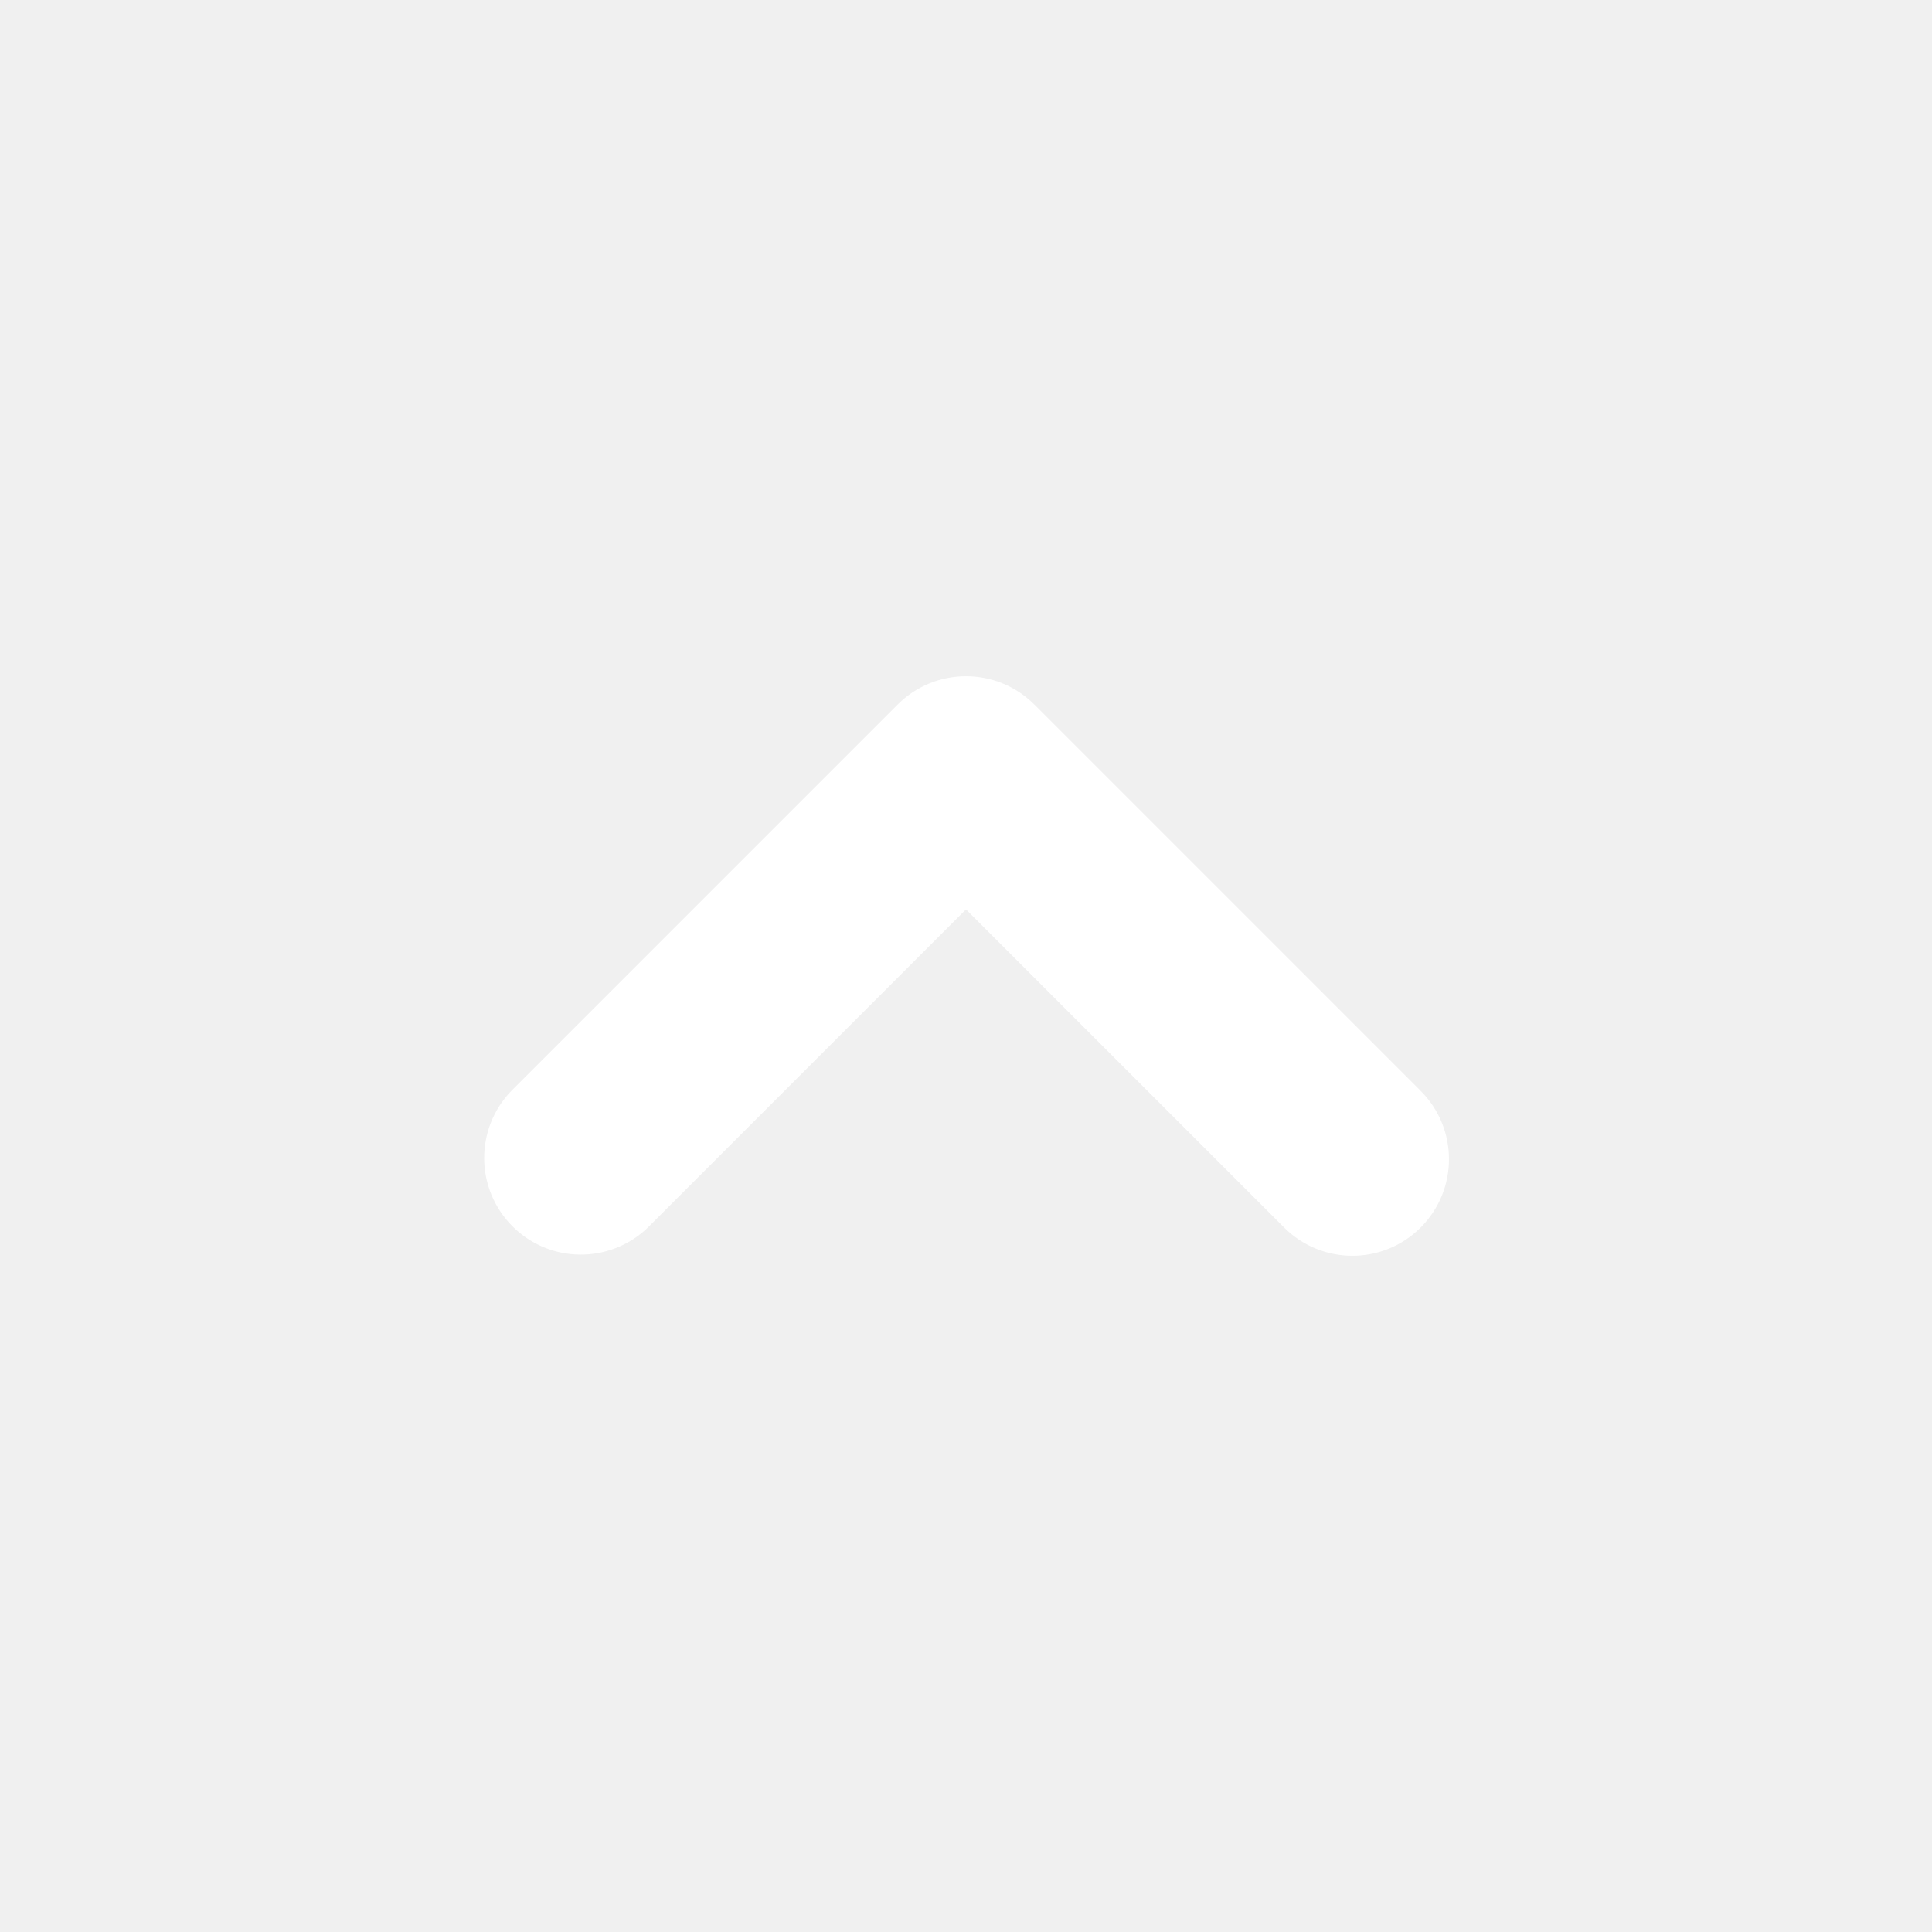
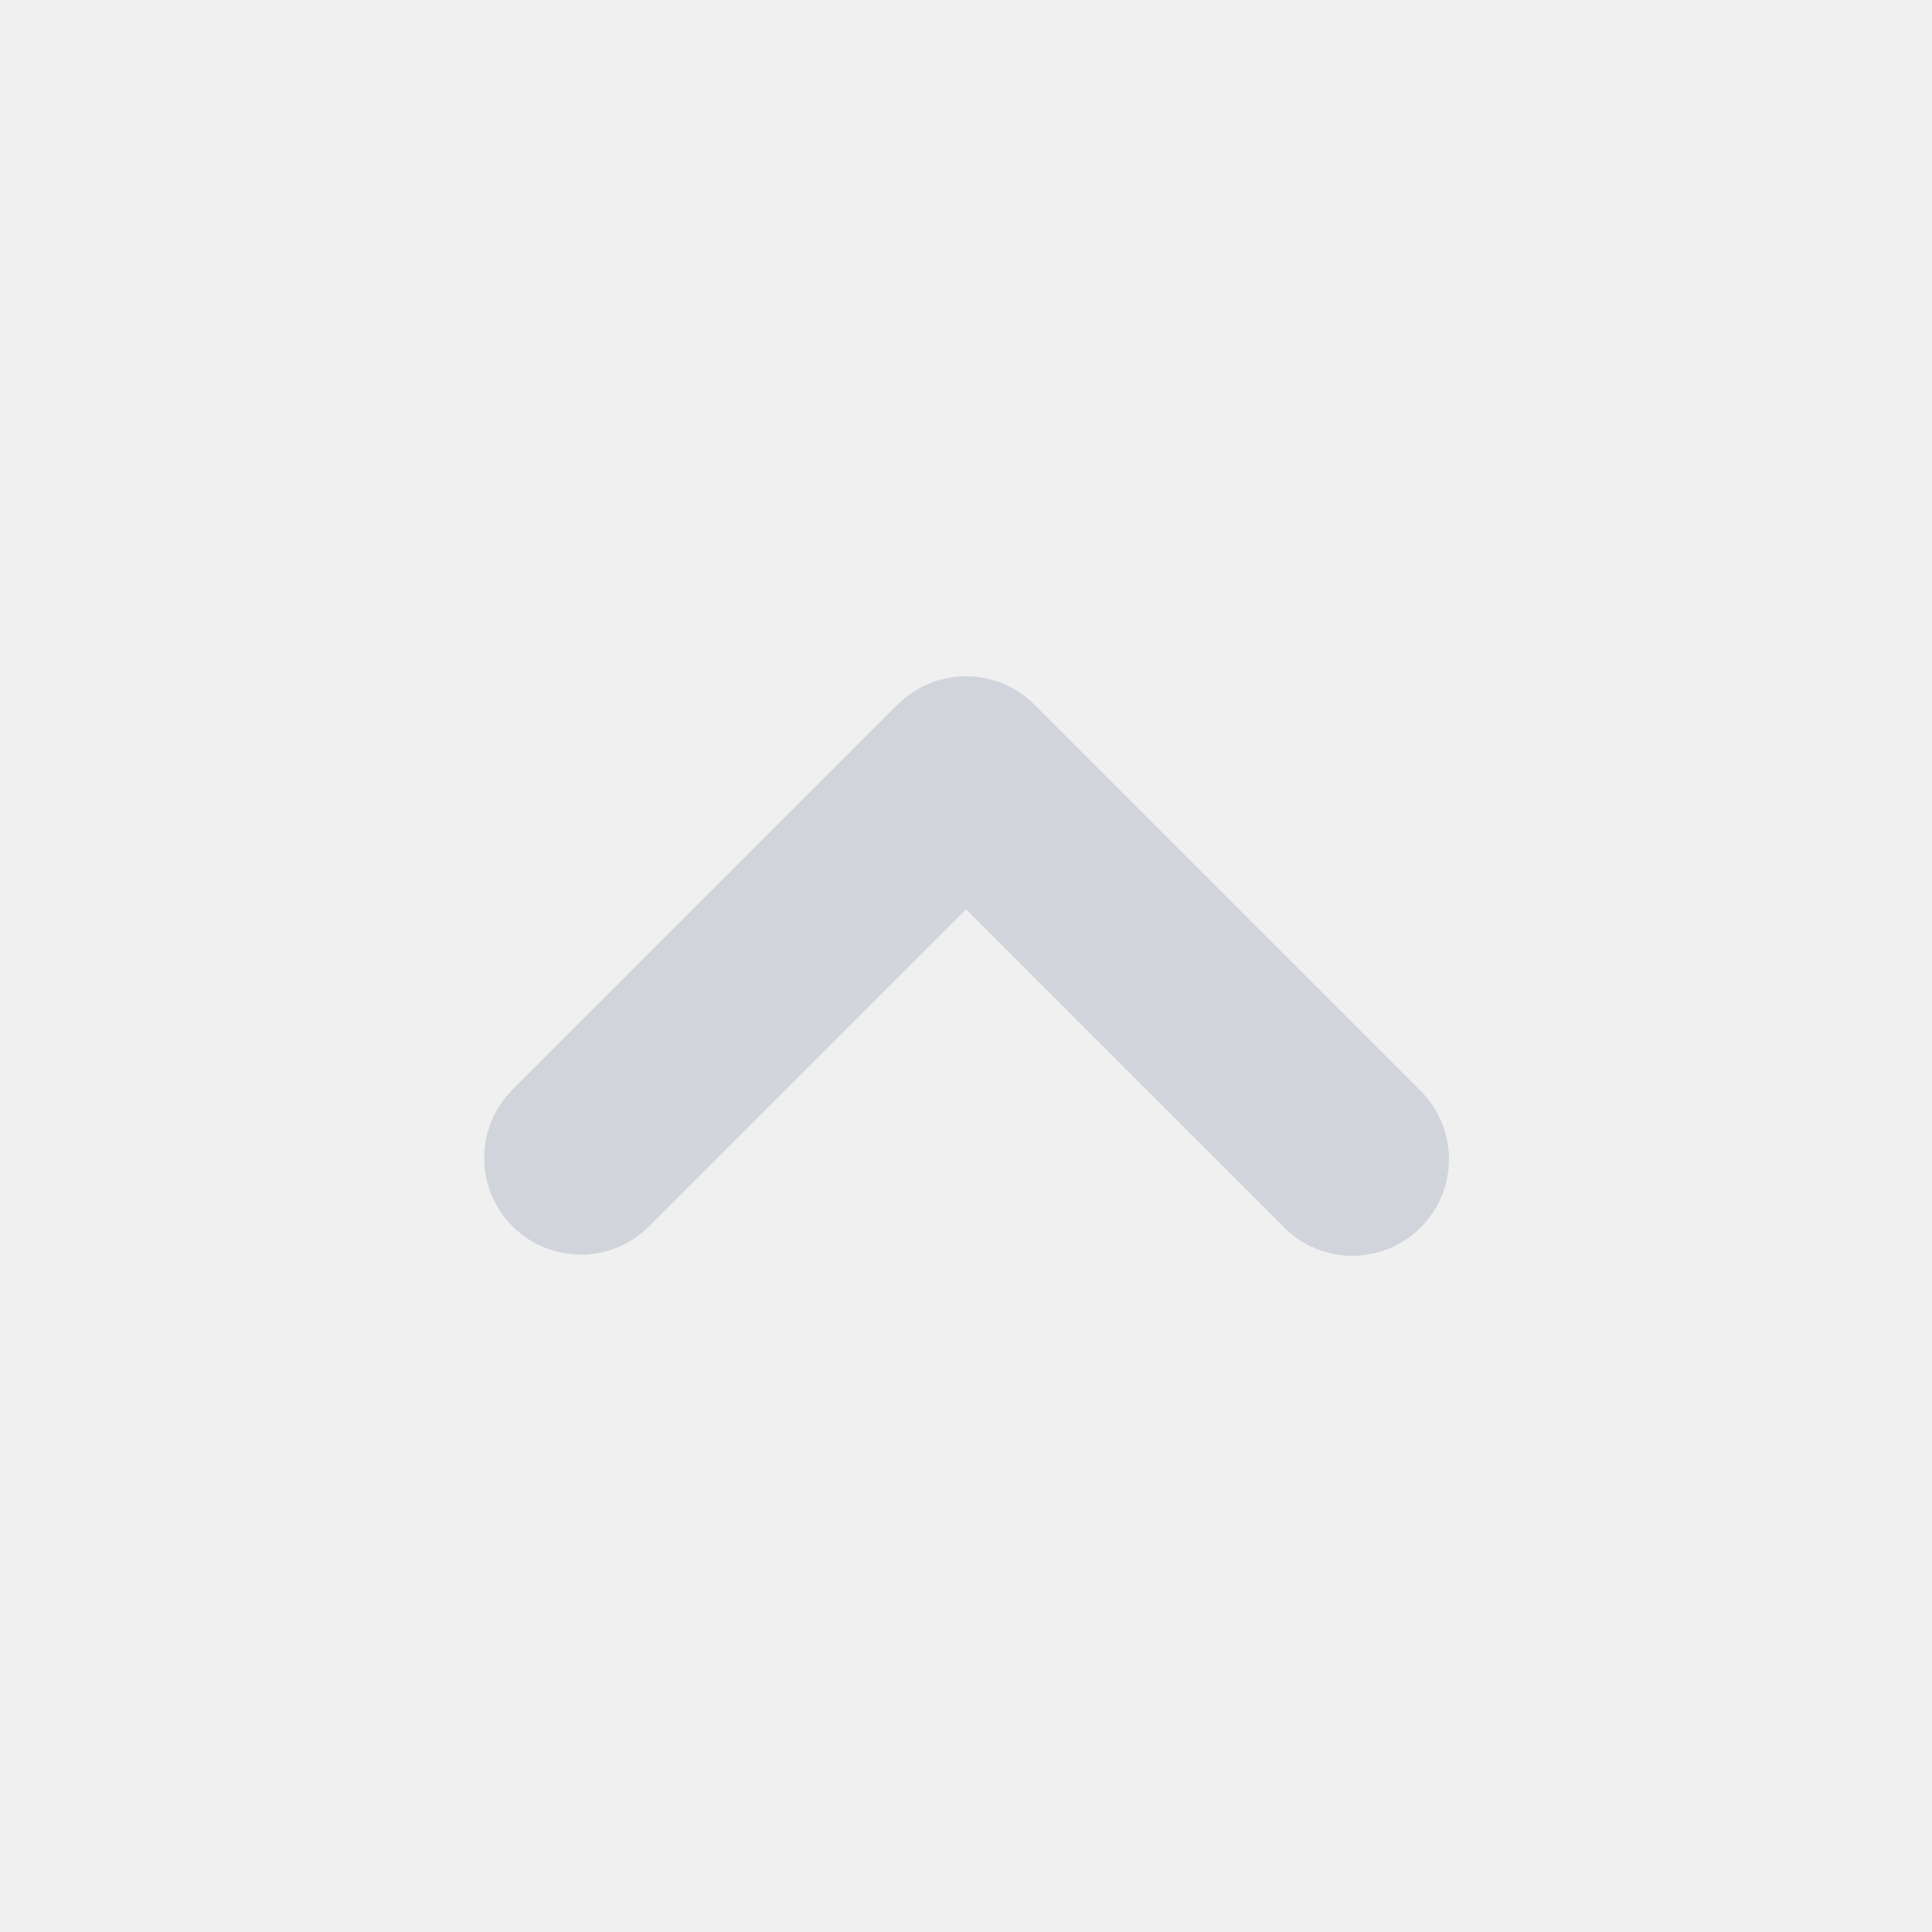
<svg xmlns="http://www.w3.org/2000/svg" class="w-5 h-5" viewBox="0 0 20 20" fill="currentColor">
-   <path fill-rule="evenodd" fill="white" d="M14.707 12.707a1 1 0 01-1.414 0L10 9.414l-3.293 3.293a1 1 0 01-1.414-1.414l4-4a1 1 0 011.414 0l4 4a1 1 0 010 1.414z" clip-rule="evenodd" />
+   <path fill-rule="evenodd" fill="#D1D5DB" d="M14.707 12.707a1 1 0 01-1.414 0L10 9.414l-3.293 3.293a1 1 0 01-1.414-1.414l4-4a1 1 0 011.414 0l4 4a1 1 0 010 1.414z" clip-rule="evenodd" />
</svg>
